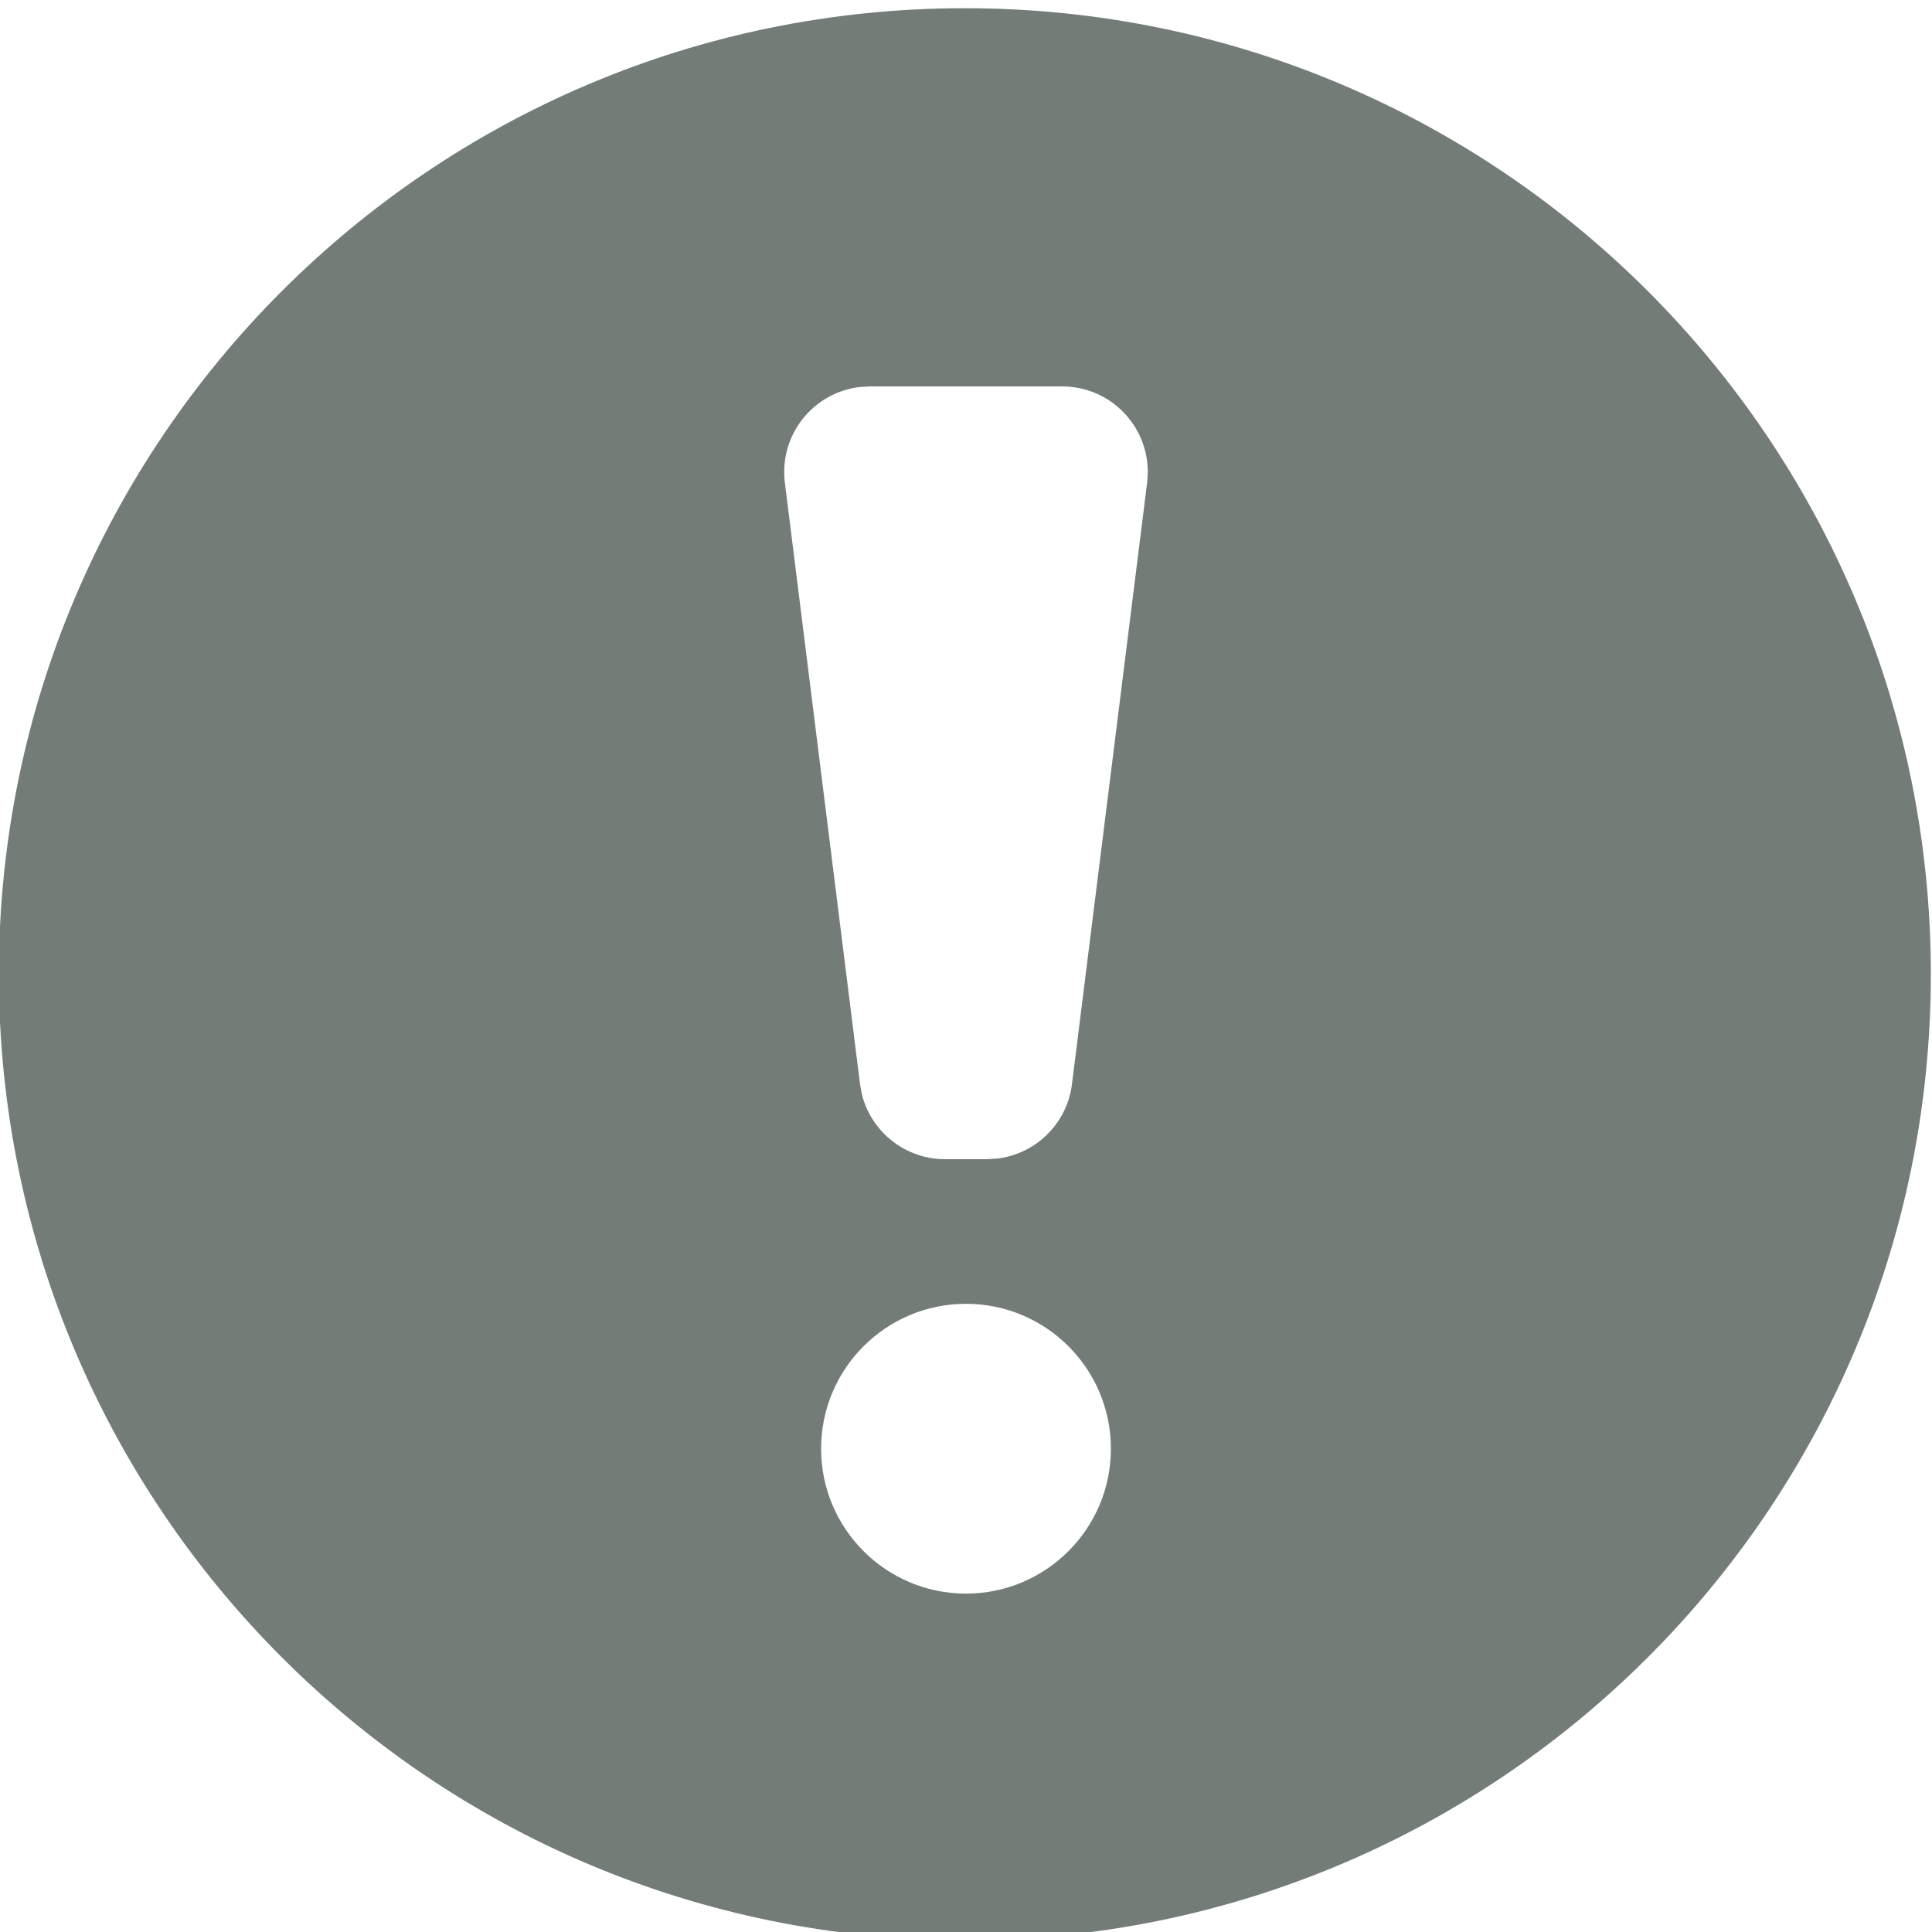
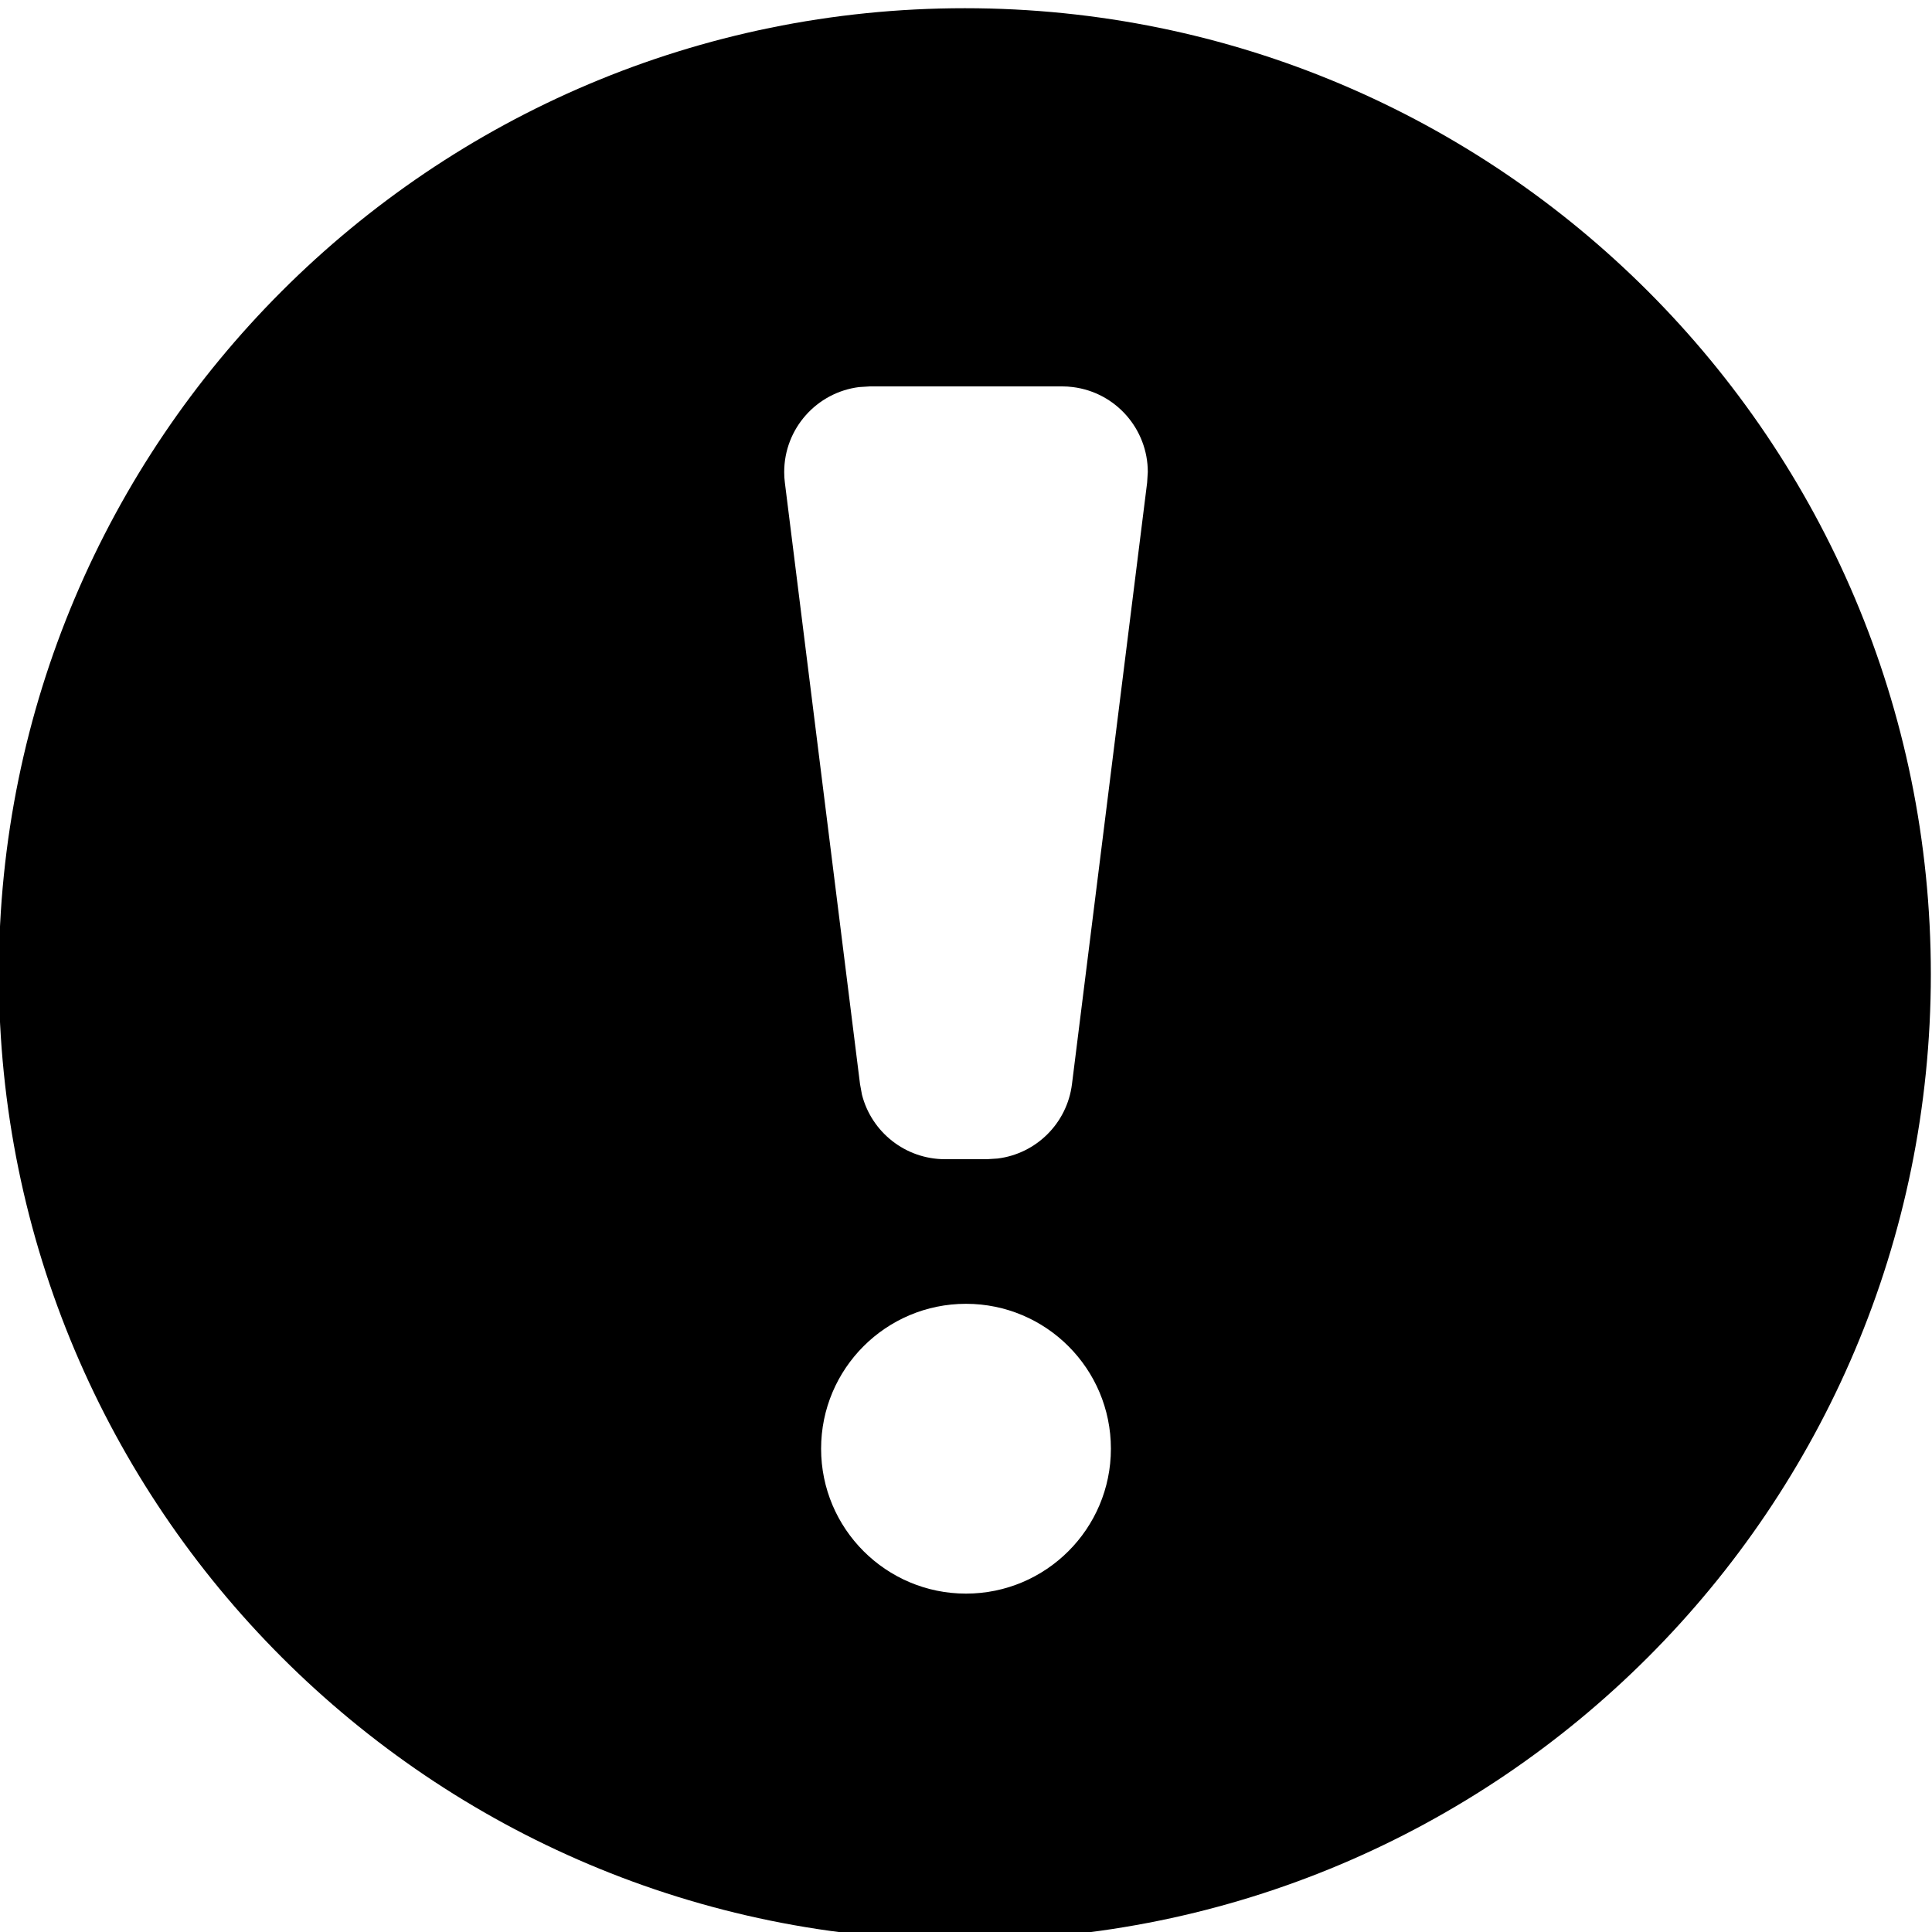
<svg xmlns="http://www.w3.org/2000/svg" width="20px" height="20px" viewBox="0 0 20 20" version="1.1">
  <g id="Cover" stroke="none" stroke-width="1" fill="none" fill-rule="evenodd">
-     <g id="Icons-and-illustrations" transform="translate(-1056, -194)" fill="#747C78">
+     <g id="Icons-and-illustrations" transform="translate(-1056, -194)" fill="currentColor">
      <g id="Warning" transform="translate(1055, 194)">
        <path d="M10.988,0.085 C16.511,0.085 20.988,4.563 20.988,10.085 C20.988,15.608 16.511,20.085 10.988,20.085 C5.465,20.085 0.988,15.608 0.988,10.085 C0.988,4.563 5.465,0.085 10.988,0.085 Z M11,13.497 C10.172,13.497 9.5,14.168 9.5,14.997 C9.5,15.825 10.172,16.497 11,16.497 C11.828,16.497 12.5,15.825 12.5,14.997 C12.5,14.168 11.828,13.497 11,13.497 Z M11.996,4 L10.005,4 L9.893,4.007 C9.456,4.062 9.118,4.435 9.118,4.887 C9.118,4.924 9.12,4.96 9.125,4.997 L9.125,4.997 L9.903,11.223 L9.923,11.332 C10.022,11.72 10.373,12 10.783,12 L10.783,12 L11.217,12 L11.327,11.993 C11.725,11.944 12.046,11.63 12.097,11.223 L12.097,11.223 L12.875,4.997 L12.882,4.886 C12.882,4.445 12.554,4.063 12.106,4.007 C12.069,4.002 12.032,4 11.996,4 L11.996,4 Z" id="🍎-Culoare" />
      </g>
    </g>
  </g>
</svg>
